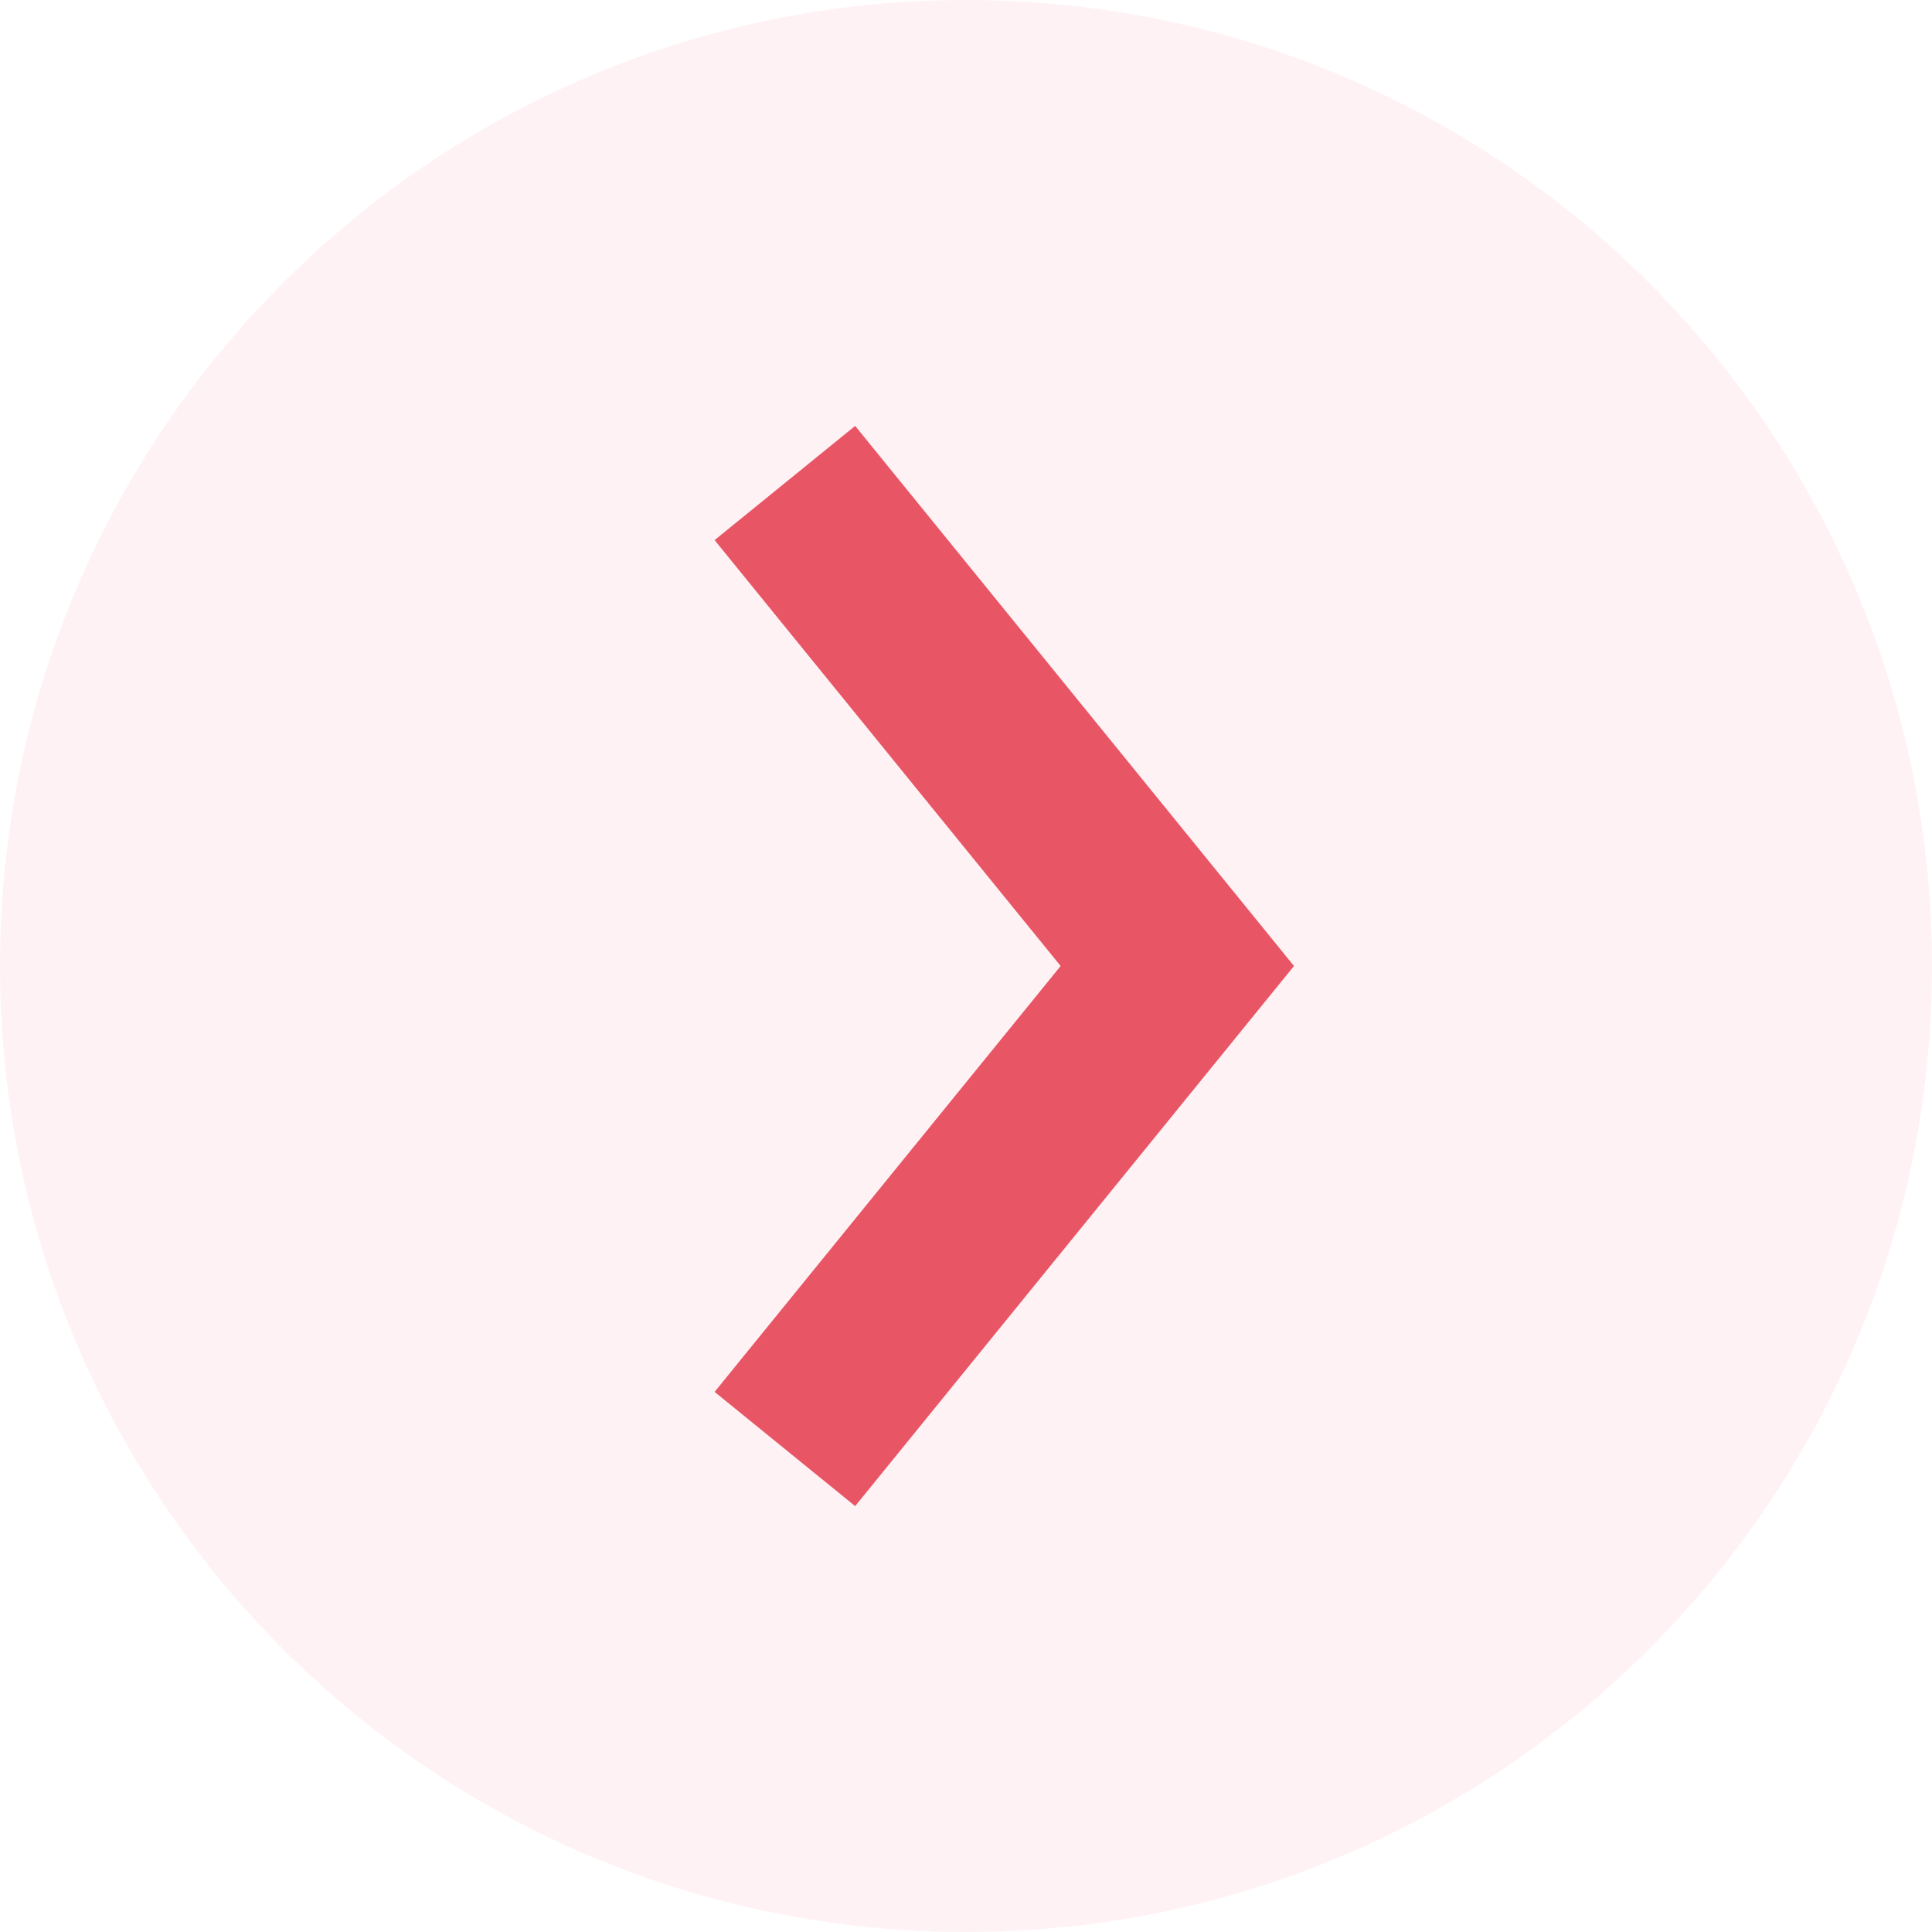
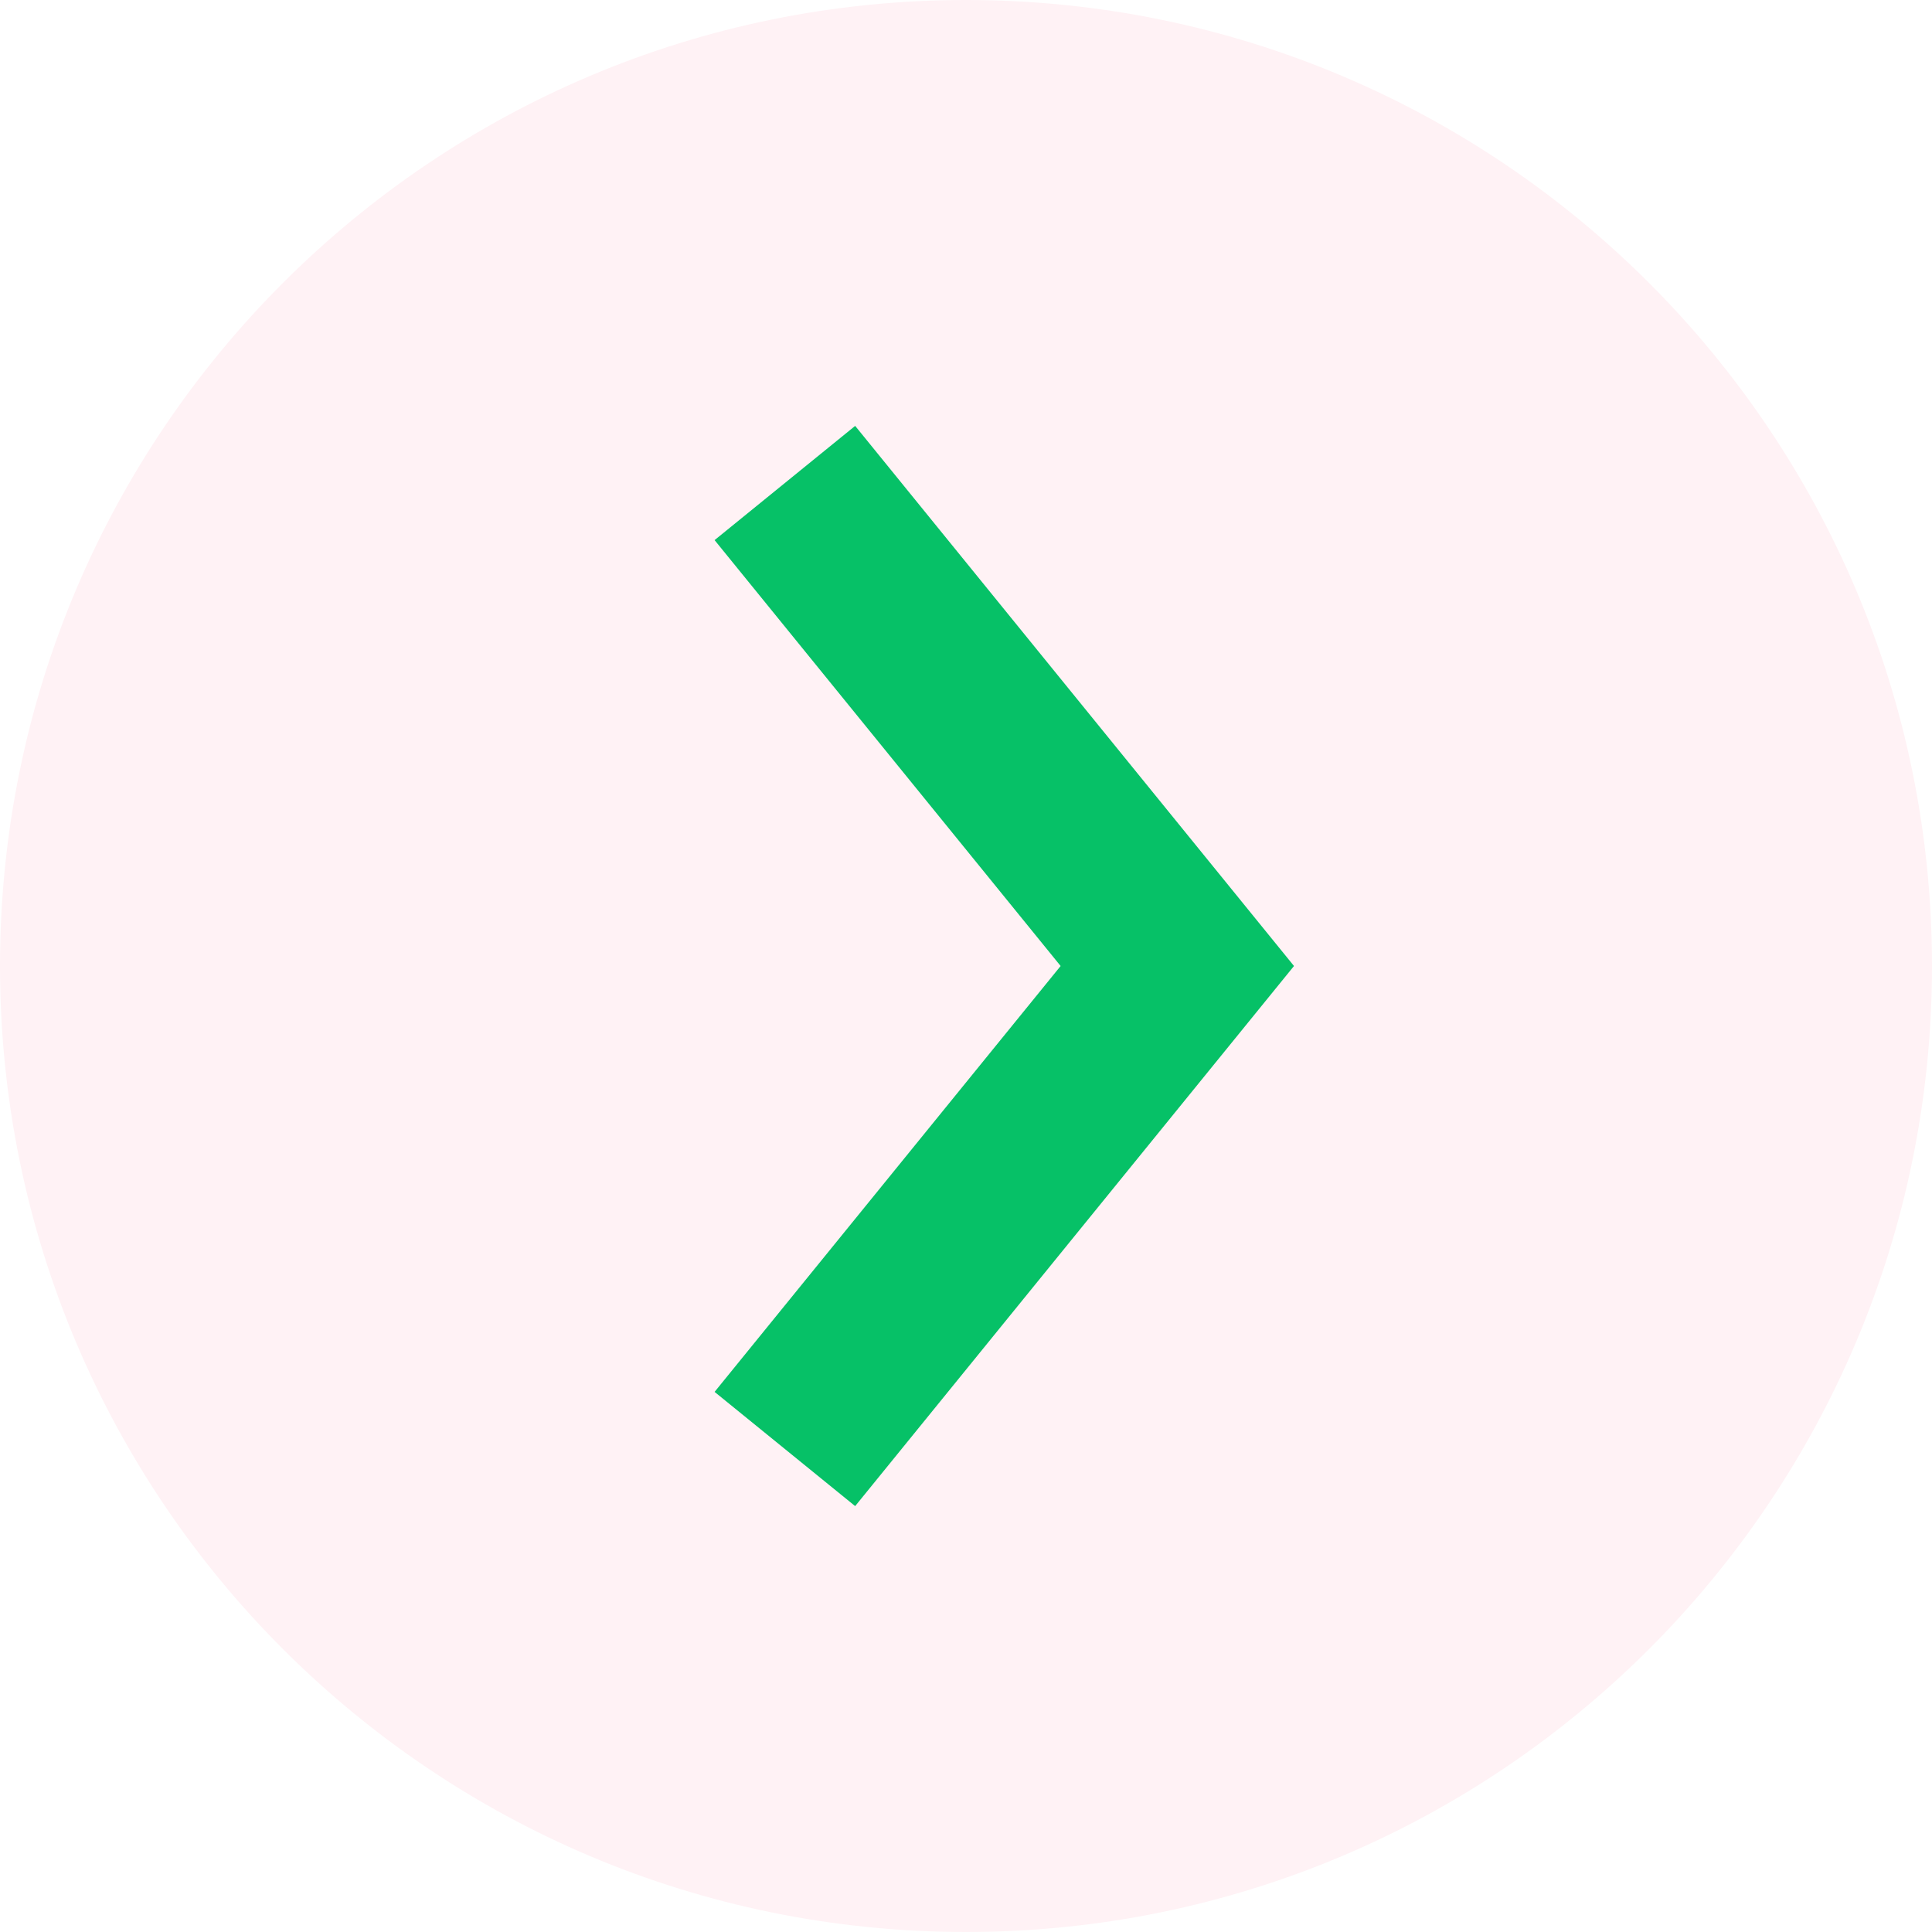
<svg xmlns="http://www.w3.org/2000/svg" width="64" height="64" viewBox="0 0 64 64" fill="none">
  <circle cx="32" cy="32" r="32" fill="#FFF2F5" />
-   <path d="M26 16L39 32L26 48" stroke="#E85666" stroke-width="6" />
+   <path d="M26 16L39 32L26 48" stroke="#06c167" stroke-width="6" />
</svg>
